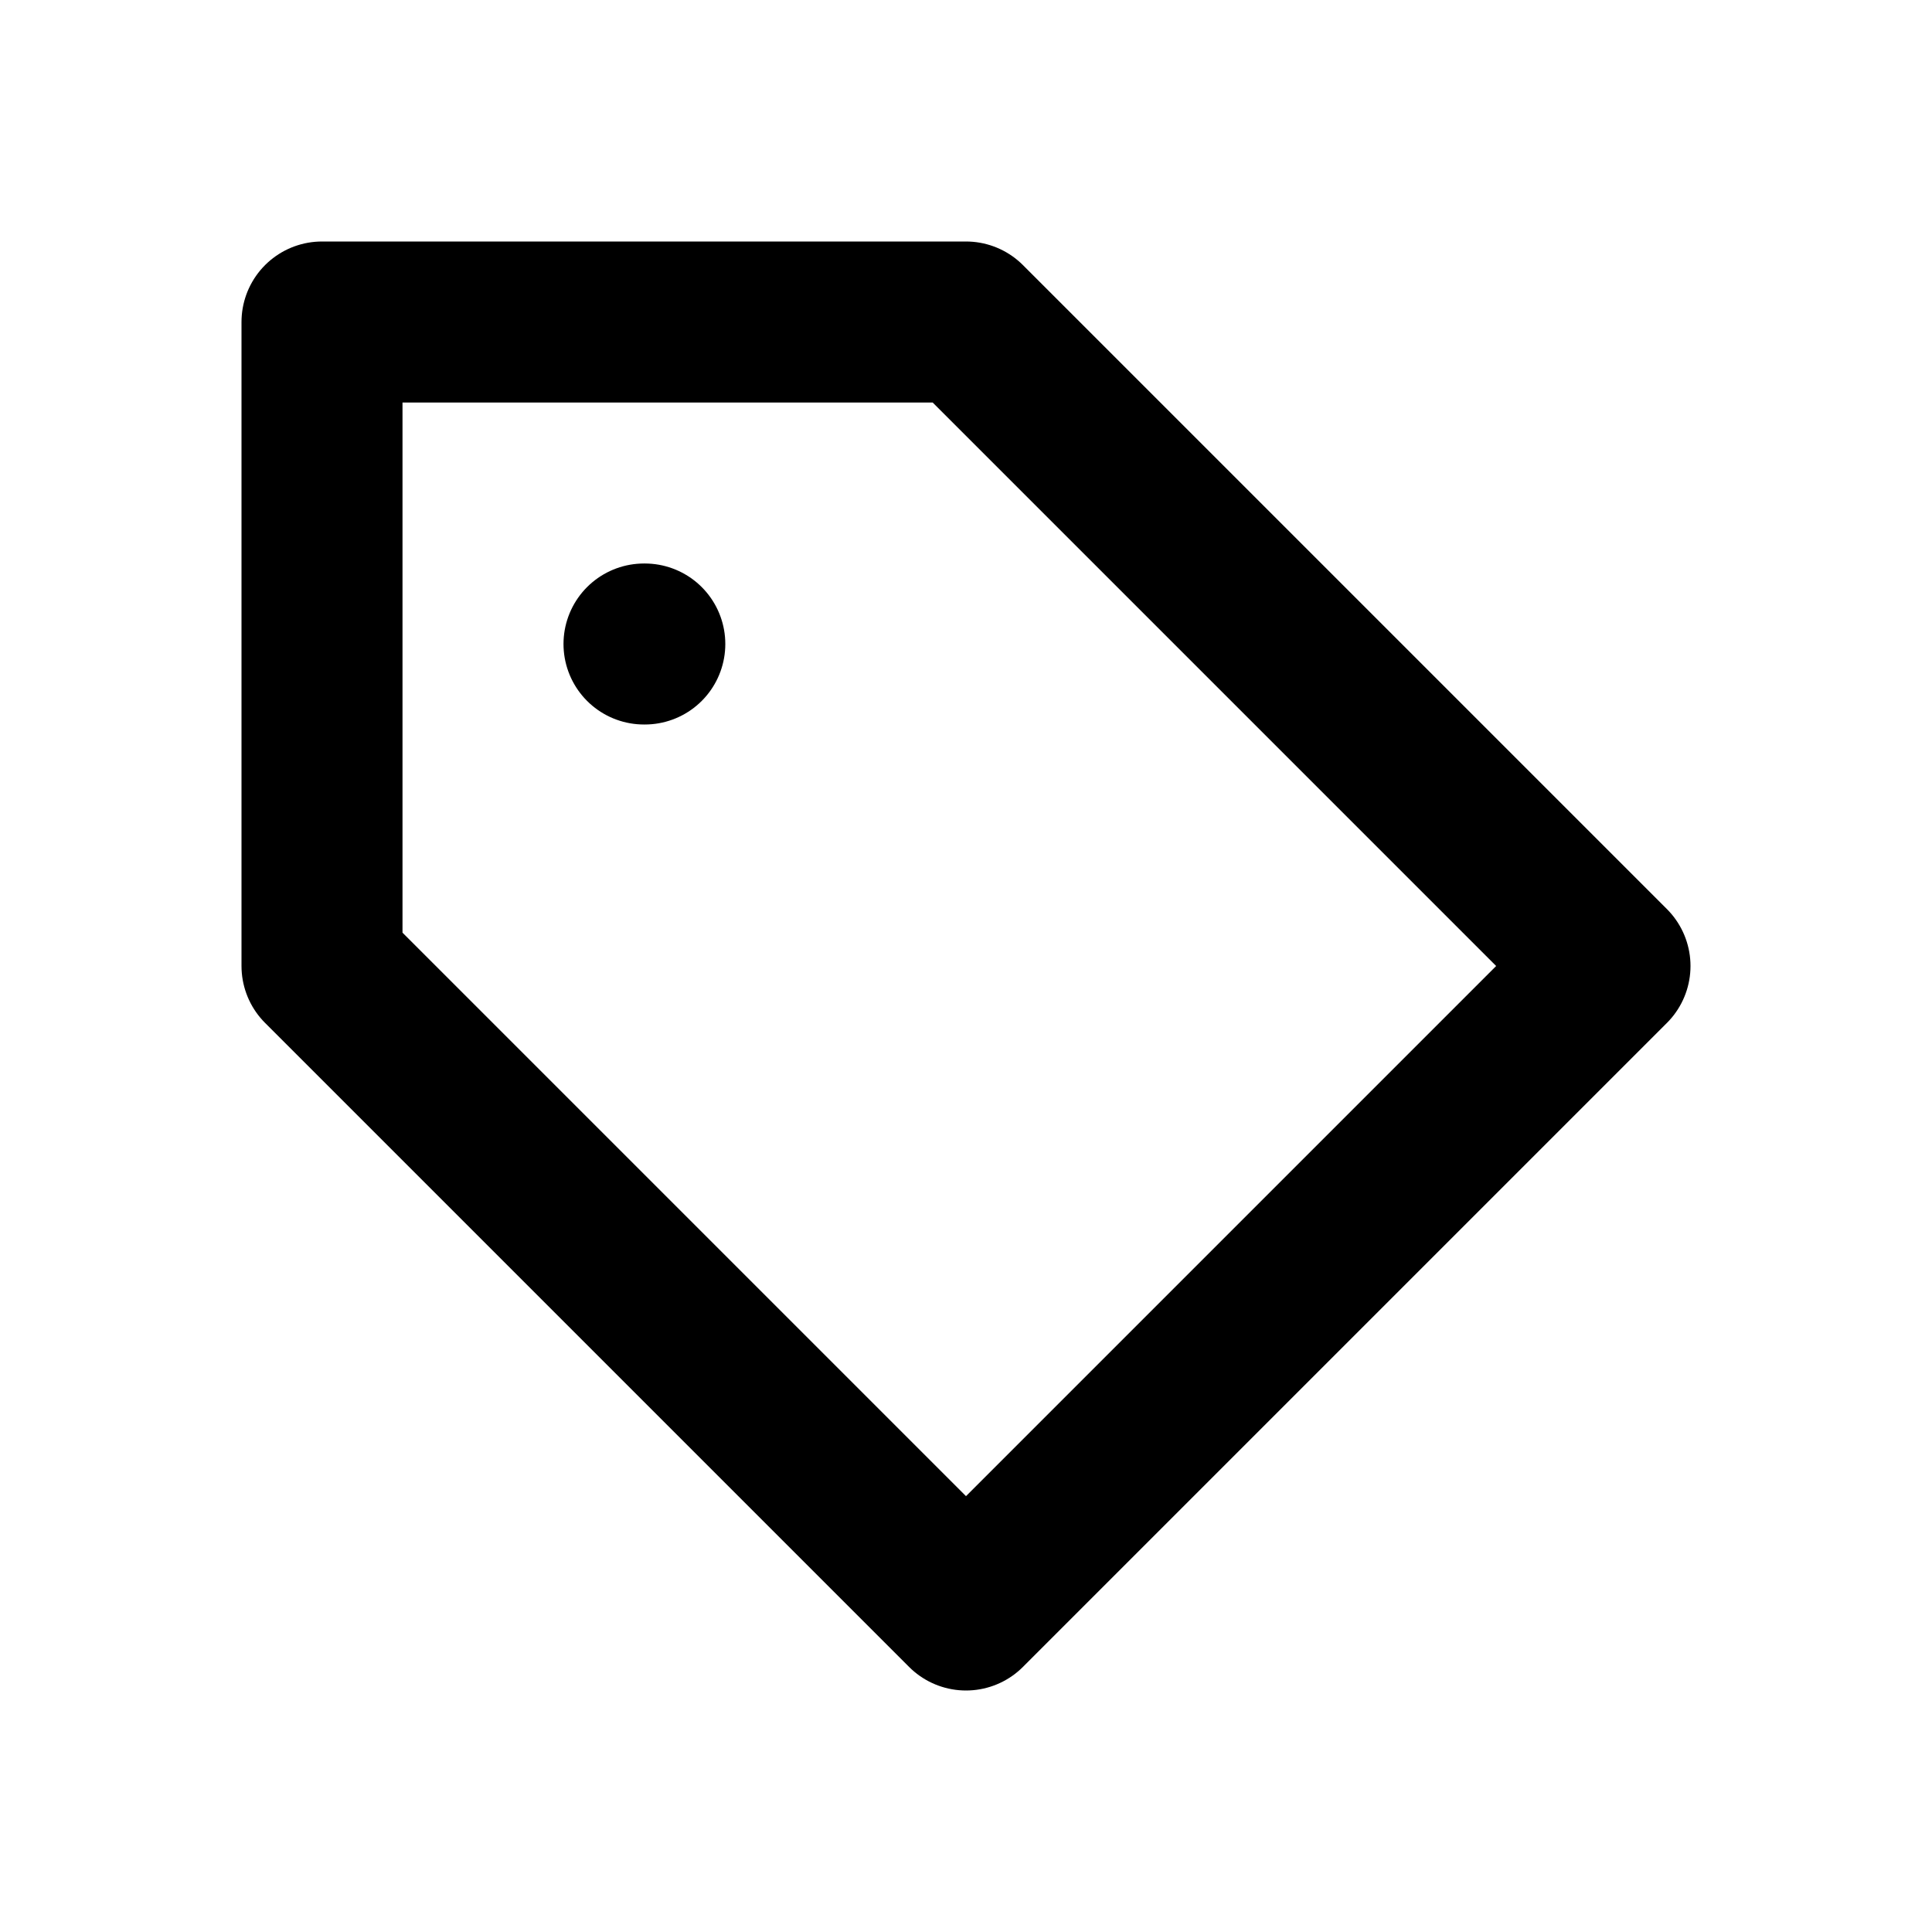
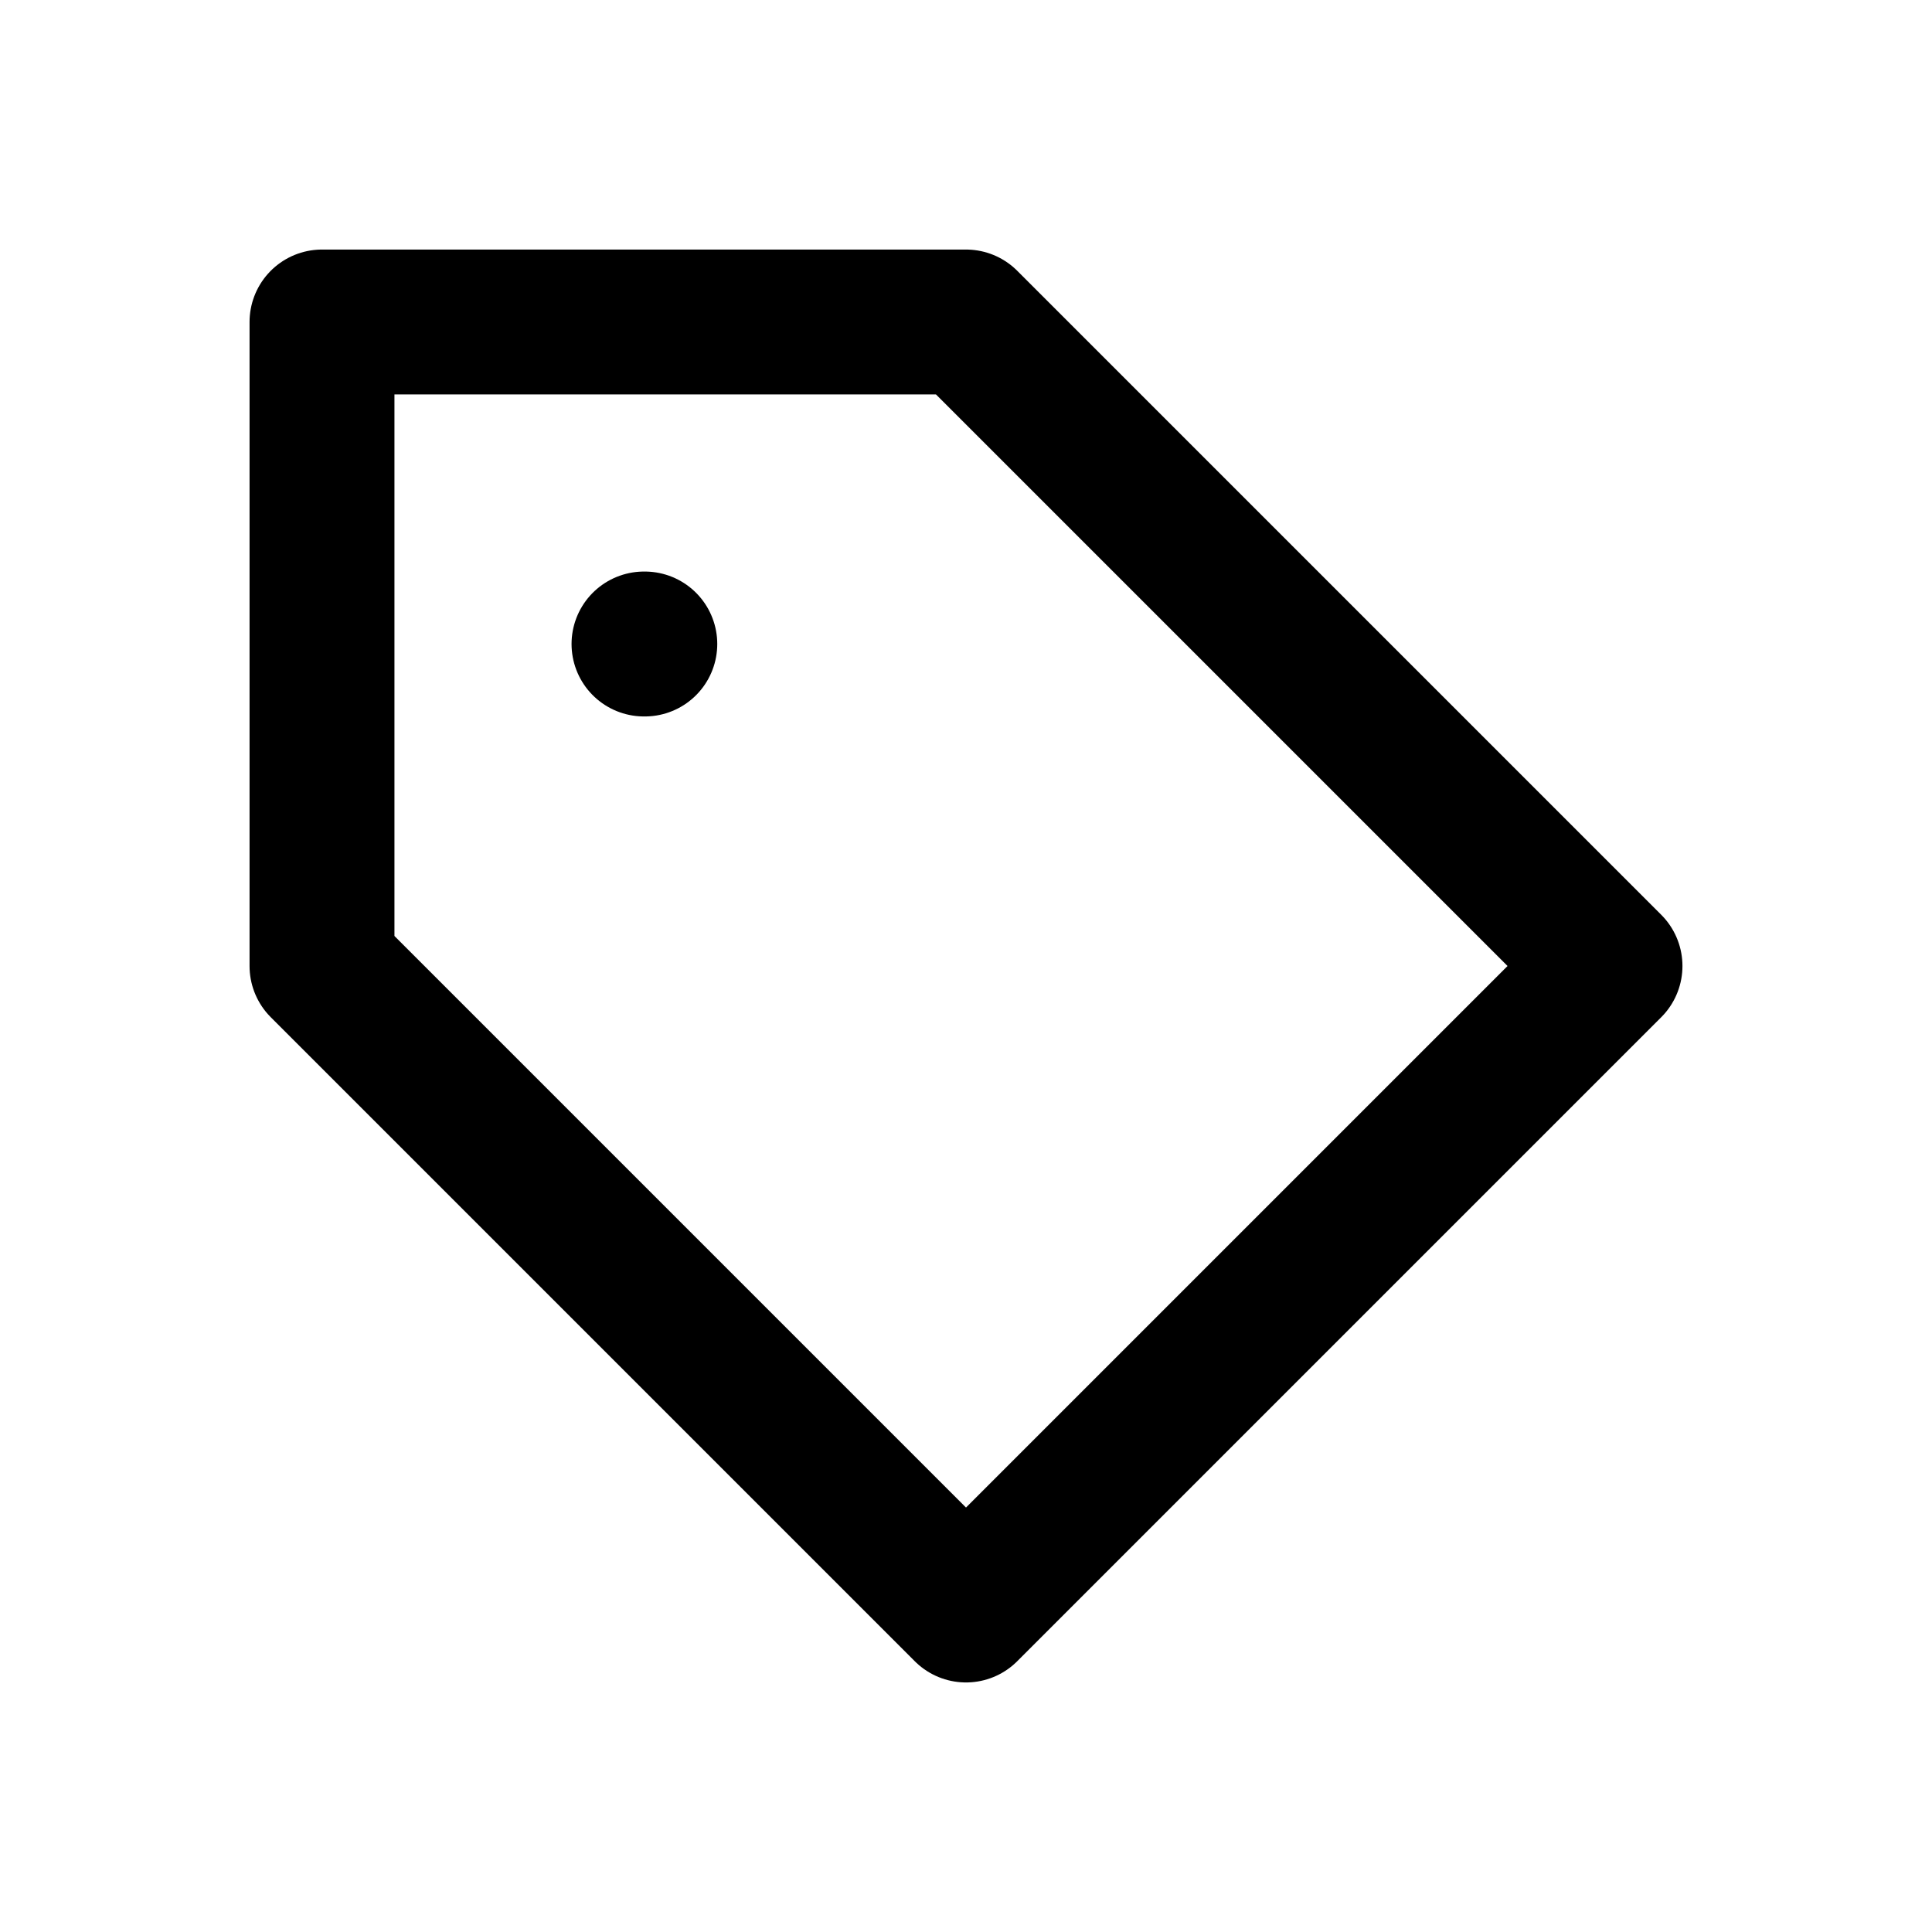
- <svg xmlns="http://www.w3.org/2000/svg" viewBox="0 0 24 24" fill="none" stroke="currentColor" stroke-width="2" stroke-linecap="round" stroke-linejoin="round">
+ <svg xmlns="http://www.w3.org/2000/svg" viewBox="0 0 24 24" fill="none" stroke="currentColor" stroke-width="1.8" stroke-linecap="round" stroke-linejoin="round">
  <path d="M20 12 12 20 4 12V4h8l8 8Z" />
  <path d="M8 8h.01" />
</svg>
